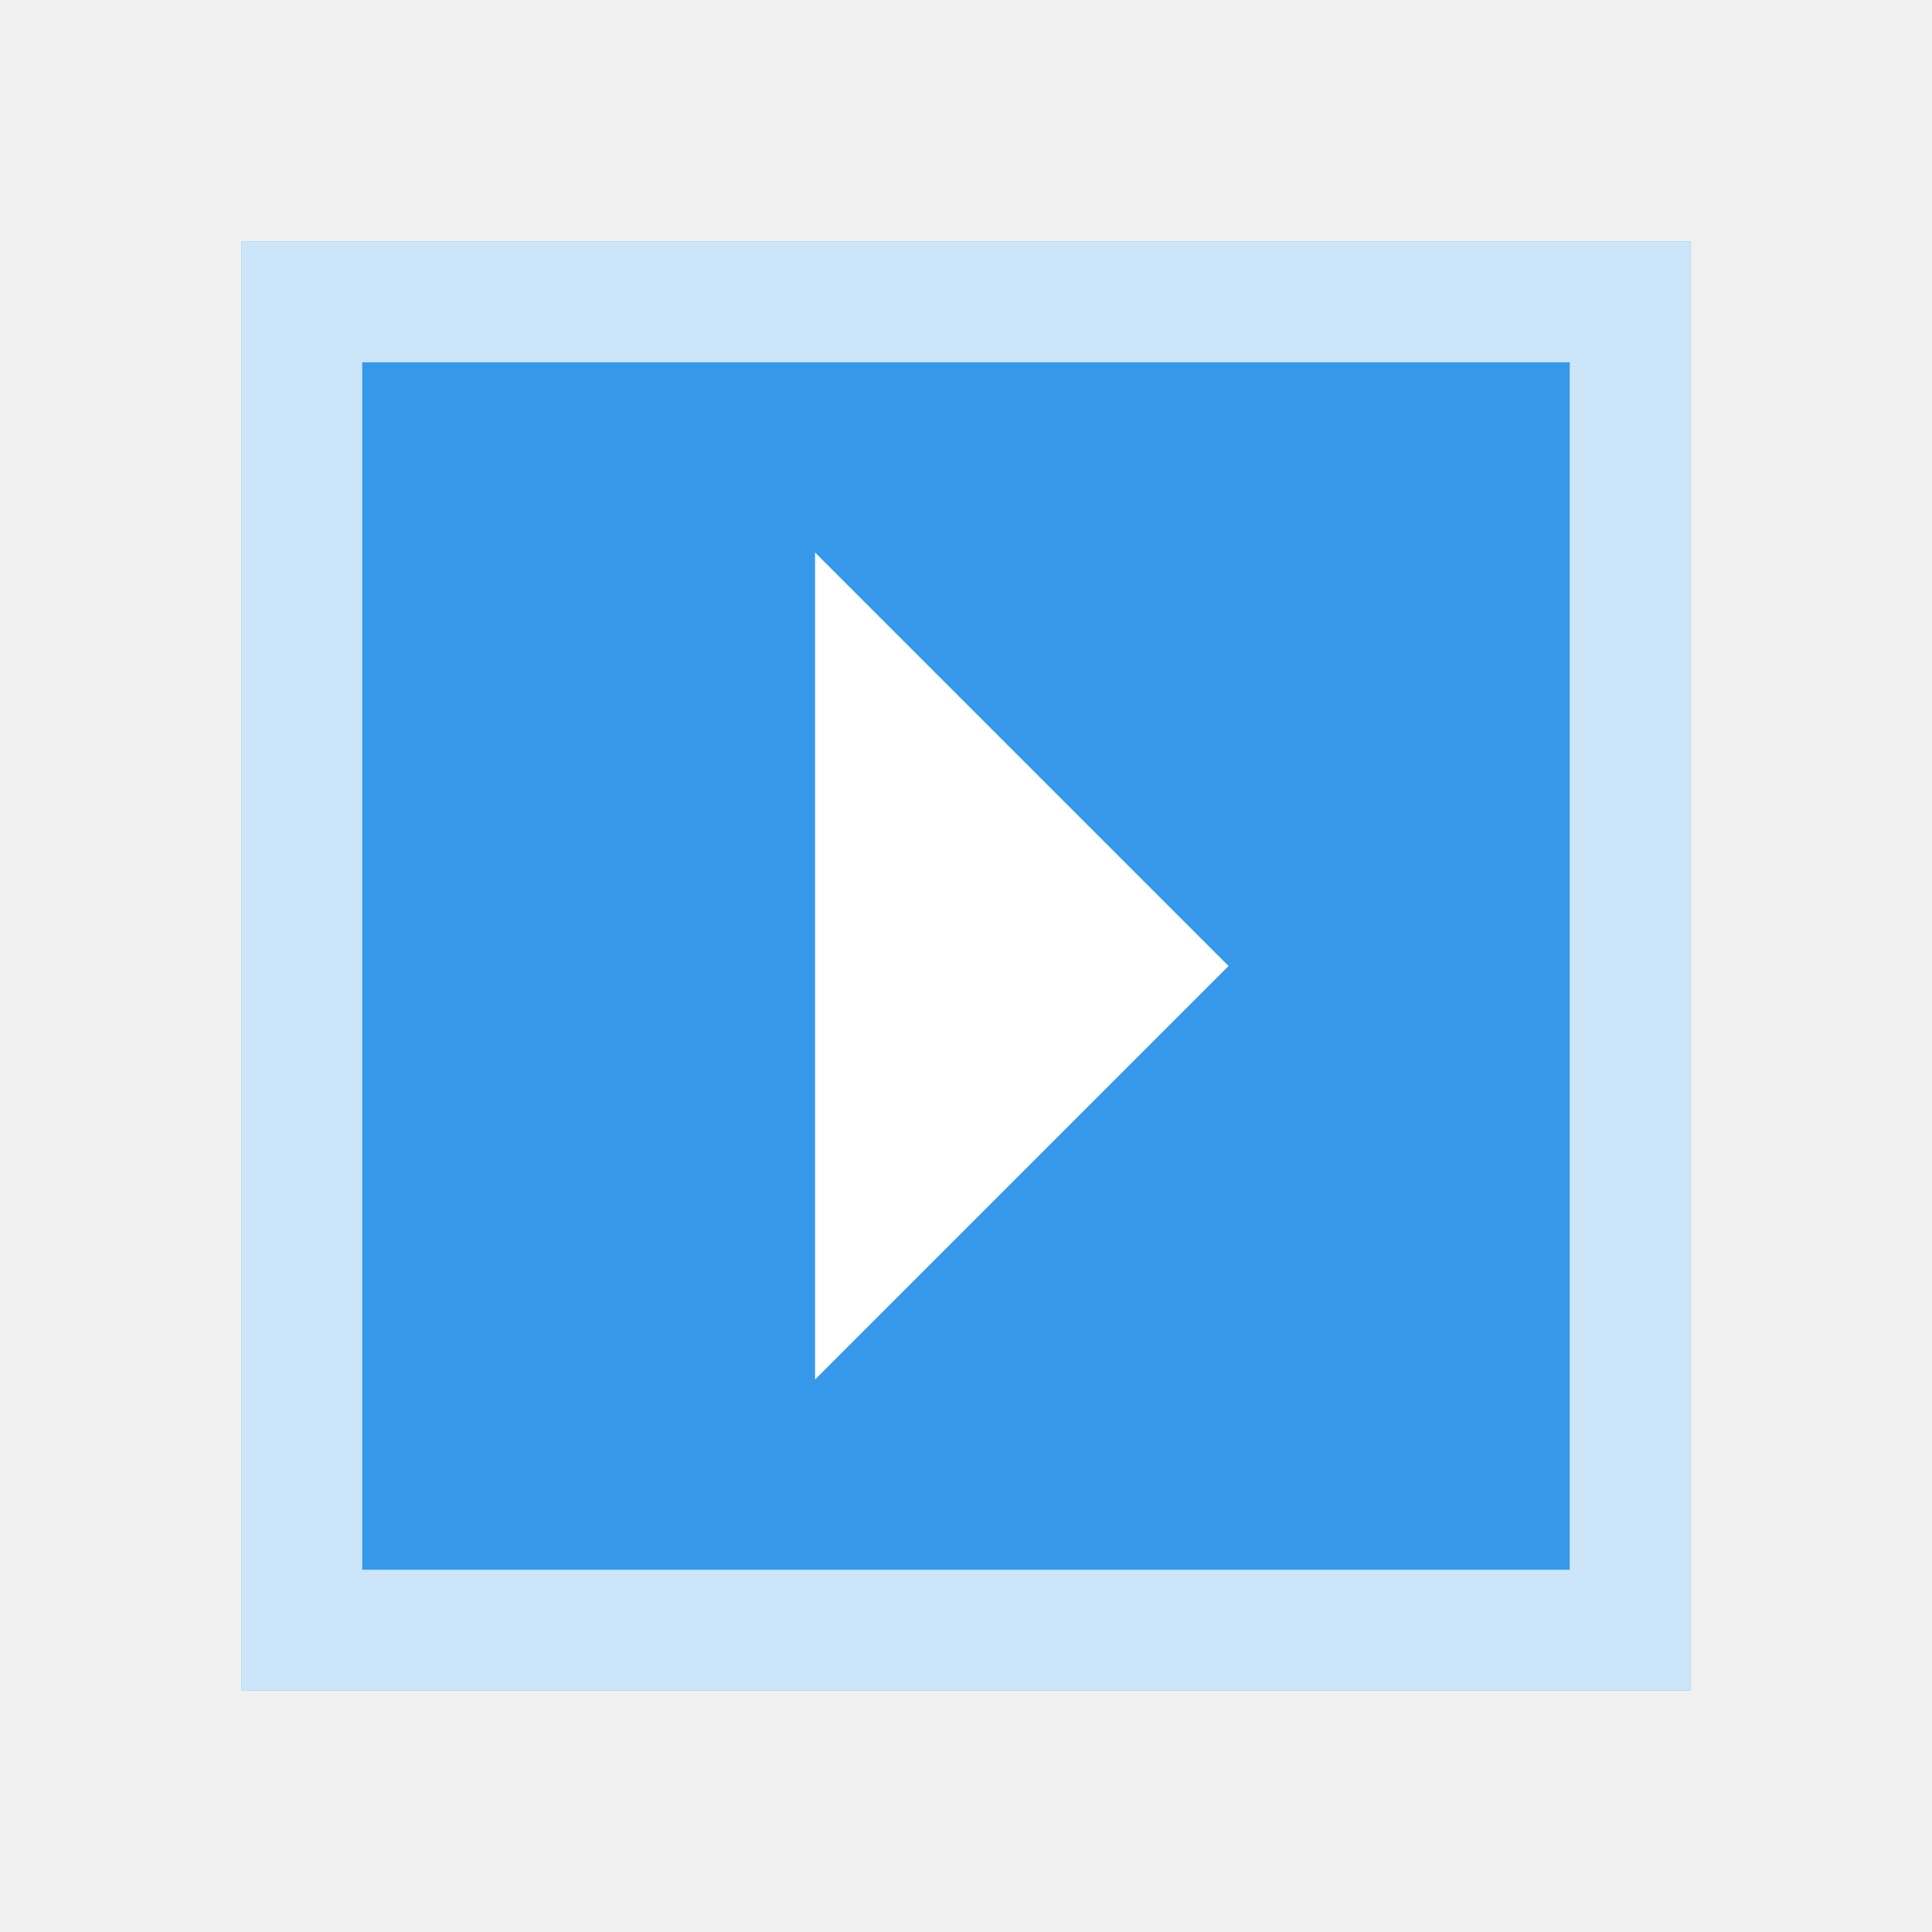
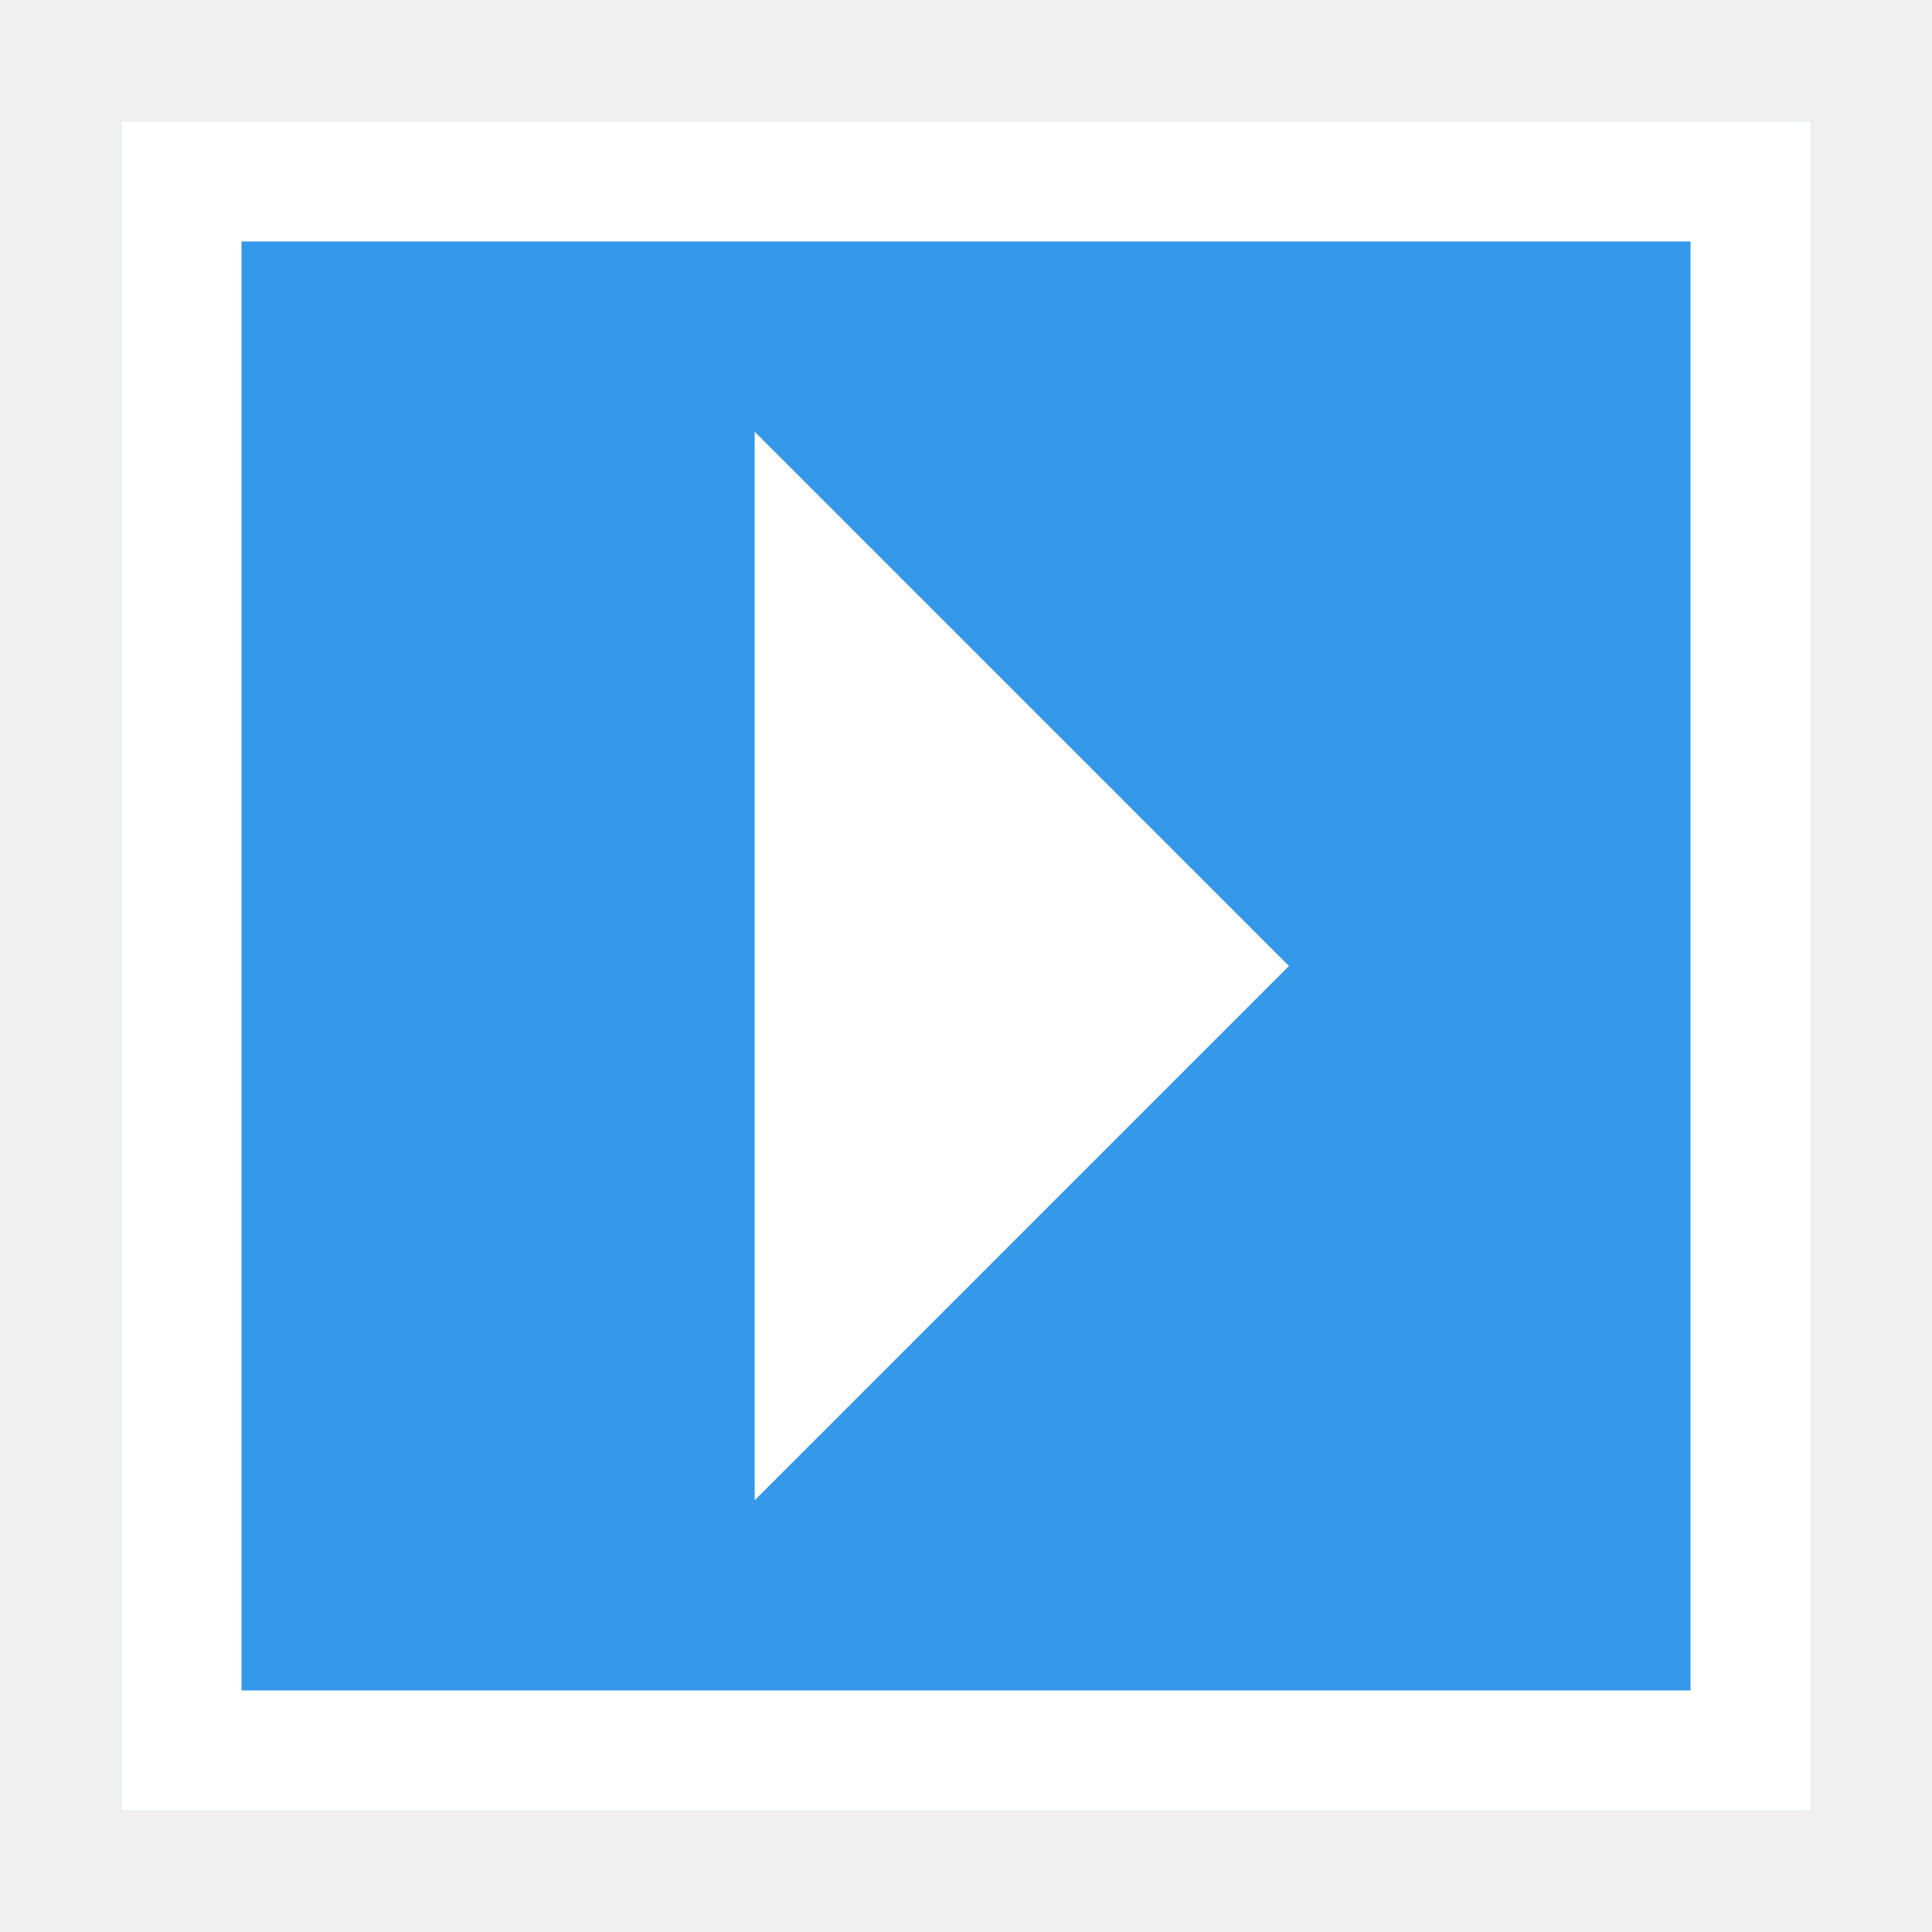
<svg xmlns="http://www.w3.org/2000/svg" width="100%" height="100%" viewBox="0 0 32 32" version="1.1" xml:space="preserve" style="fill-rule:evenodd;clip-rule:evenodd;stroke-linejoin:round;stroke-miterlimit:1.414;">
  <g transform="matrix(1,0,0,1,0,-142)">
    <g id="start_ipr" transform="matrix(1,0,0,1,0,142)">
      <rect x="0" y="0" width="32" height="32" style="fill:none;" />
-       <g transform="matrix(0.923077,0,0,0.923077,1.23077,-130.769)">
+       <g transform="matrix(1.07692,0,0,1.07692,-1.23077,-155.231)">
        <rect x="3" y="146" width="26" height="26" style="fill:rgb(53,152,233);" />
-         <path d="M29,172L3,172L3,146L29,146L29,172ZM5.167,148.167L5.167,169.833L26.833,169.833L26.833,148.167L5.167,148.167Z" style="fill:white;fill-opacity:0.749;" />
+         <path d="M29,172L3,172L3,146L29,146L29,172ZM4.857,147.857L4.857,170.143L27.143,170.143L27.143,147.857L4.857,147.857Z" style="fill:white;" />
      </g>
-       <g transform="matrix(0.326154,0.326154,-0.326154,0.326154,25.2416,-52.1663)">
+       <g transform="matrix(0.421392,0.421392,-0.421392,0.421392,27.6701,-72.071)">
        <path d="M97,112L76,112L97,133L97,112Z" style="fill:white;" />
      </g>
    </g>
  </g>
</svg>
